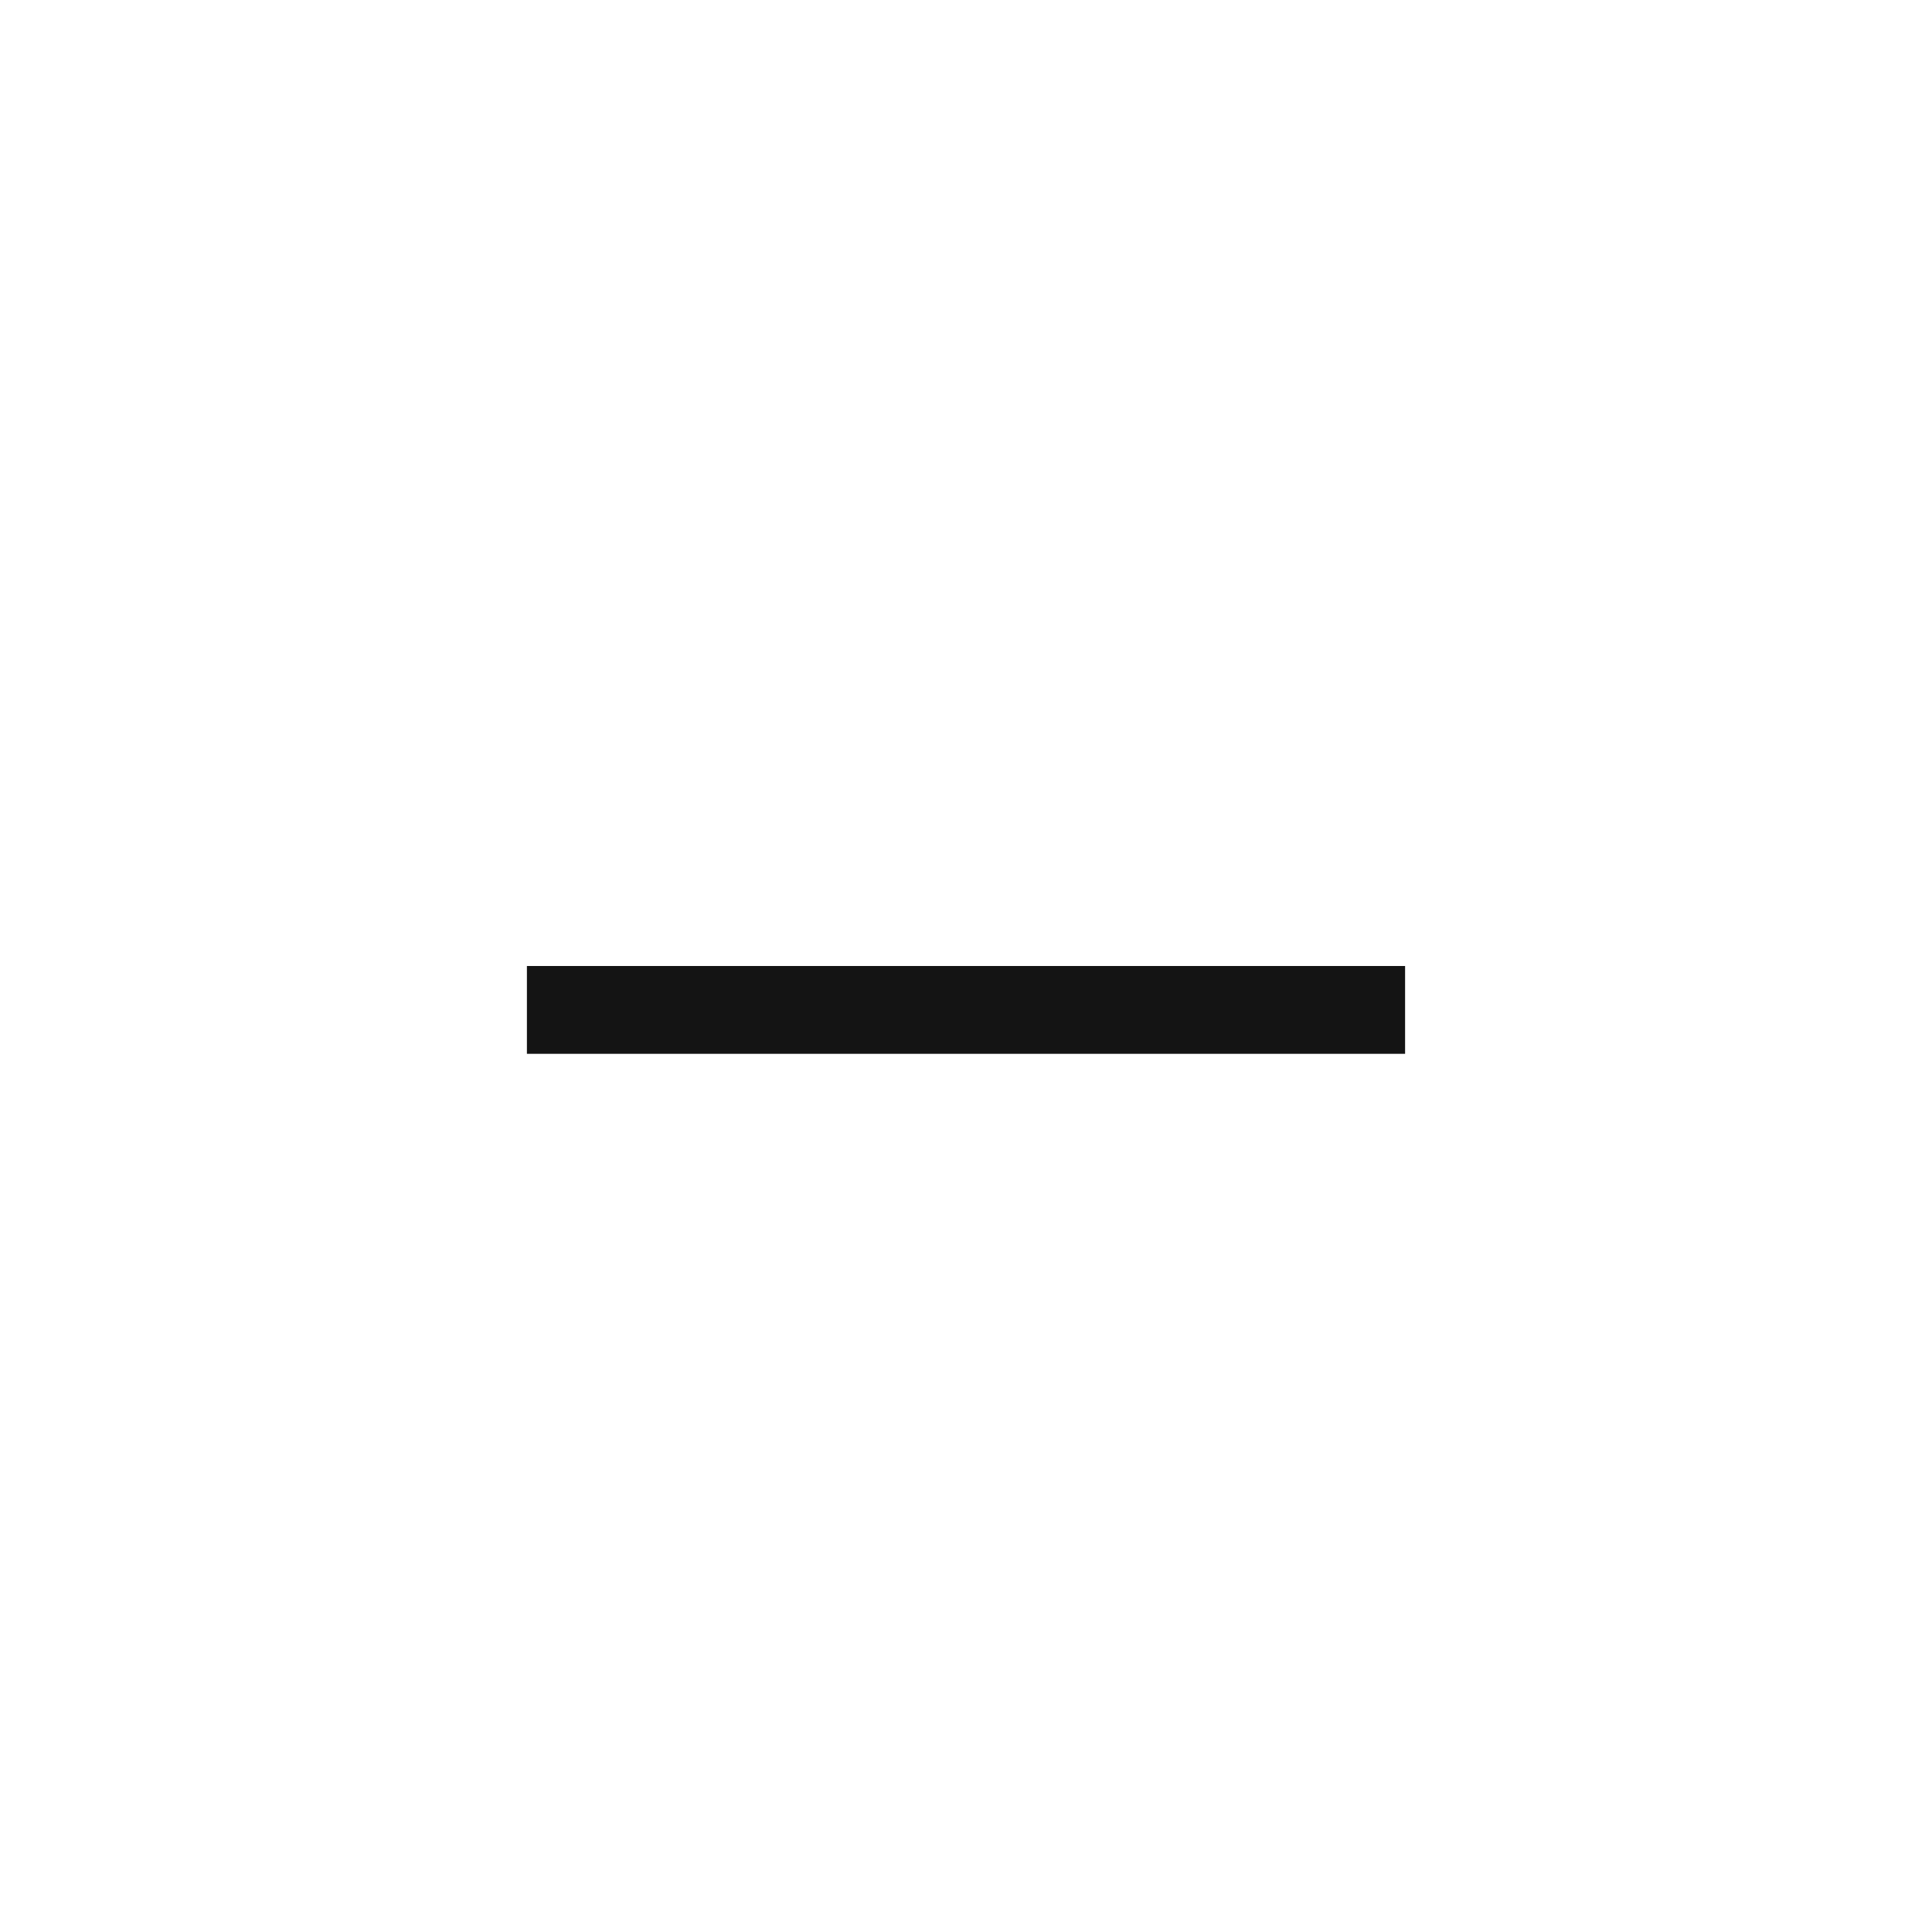
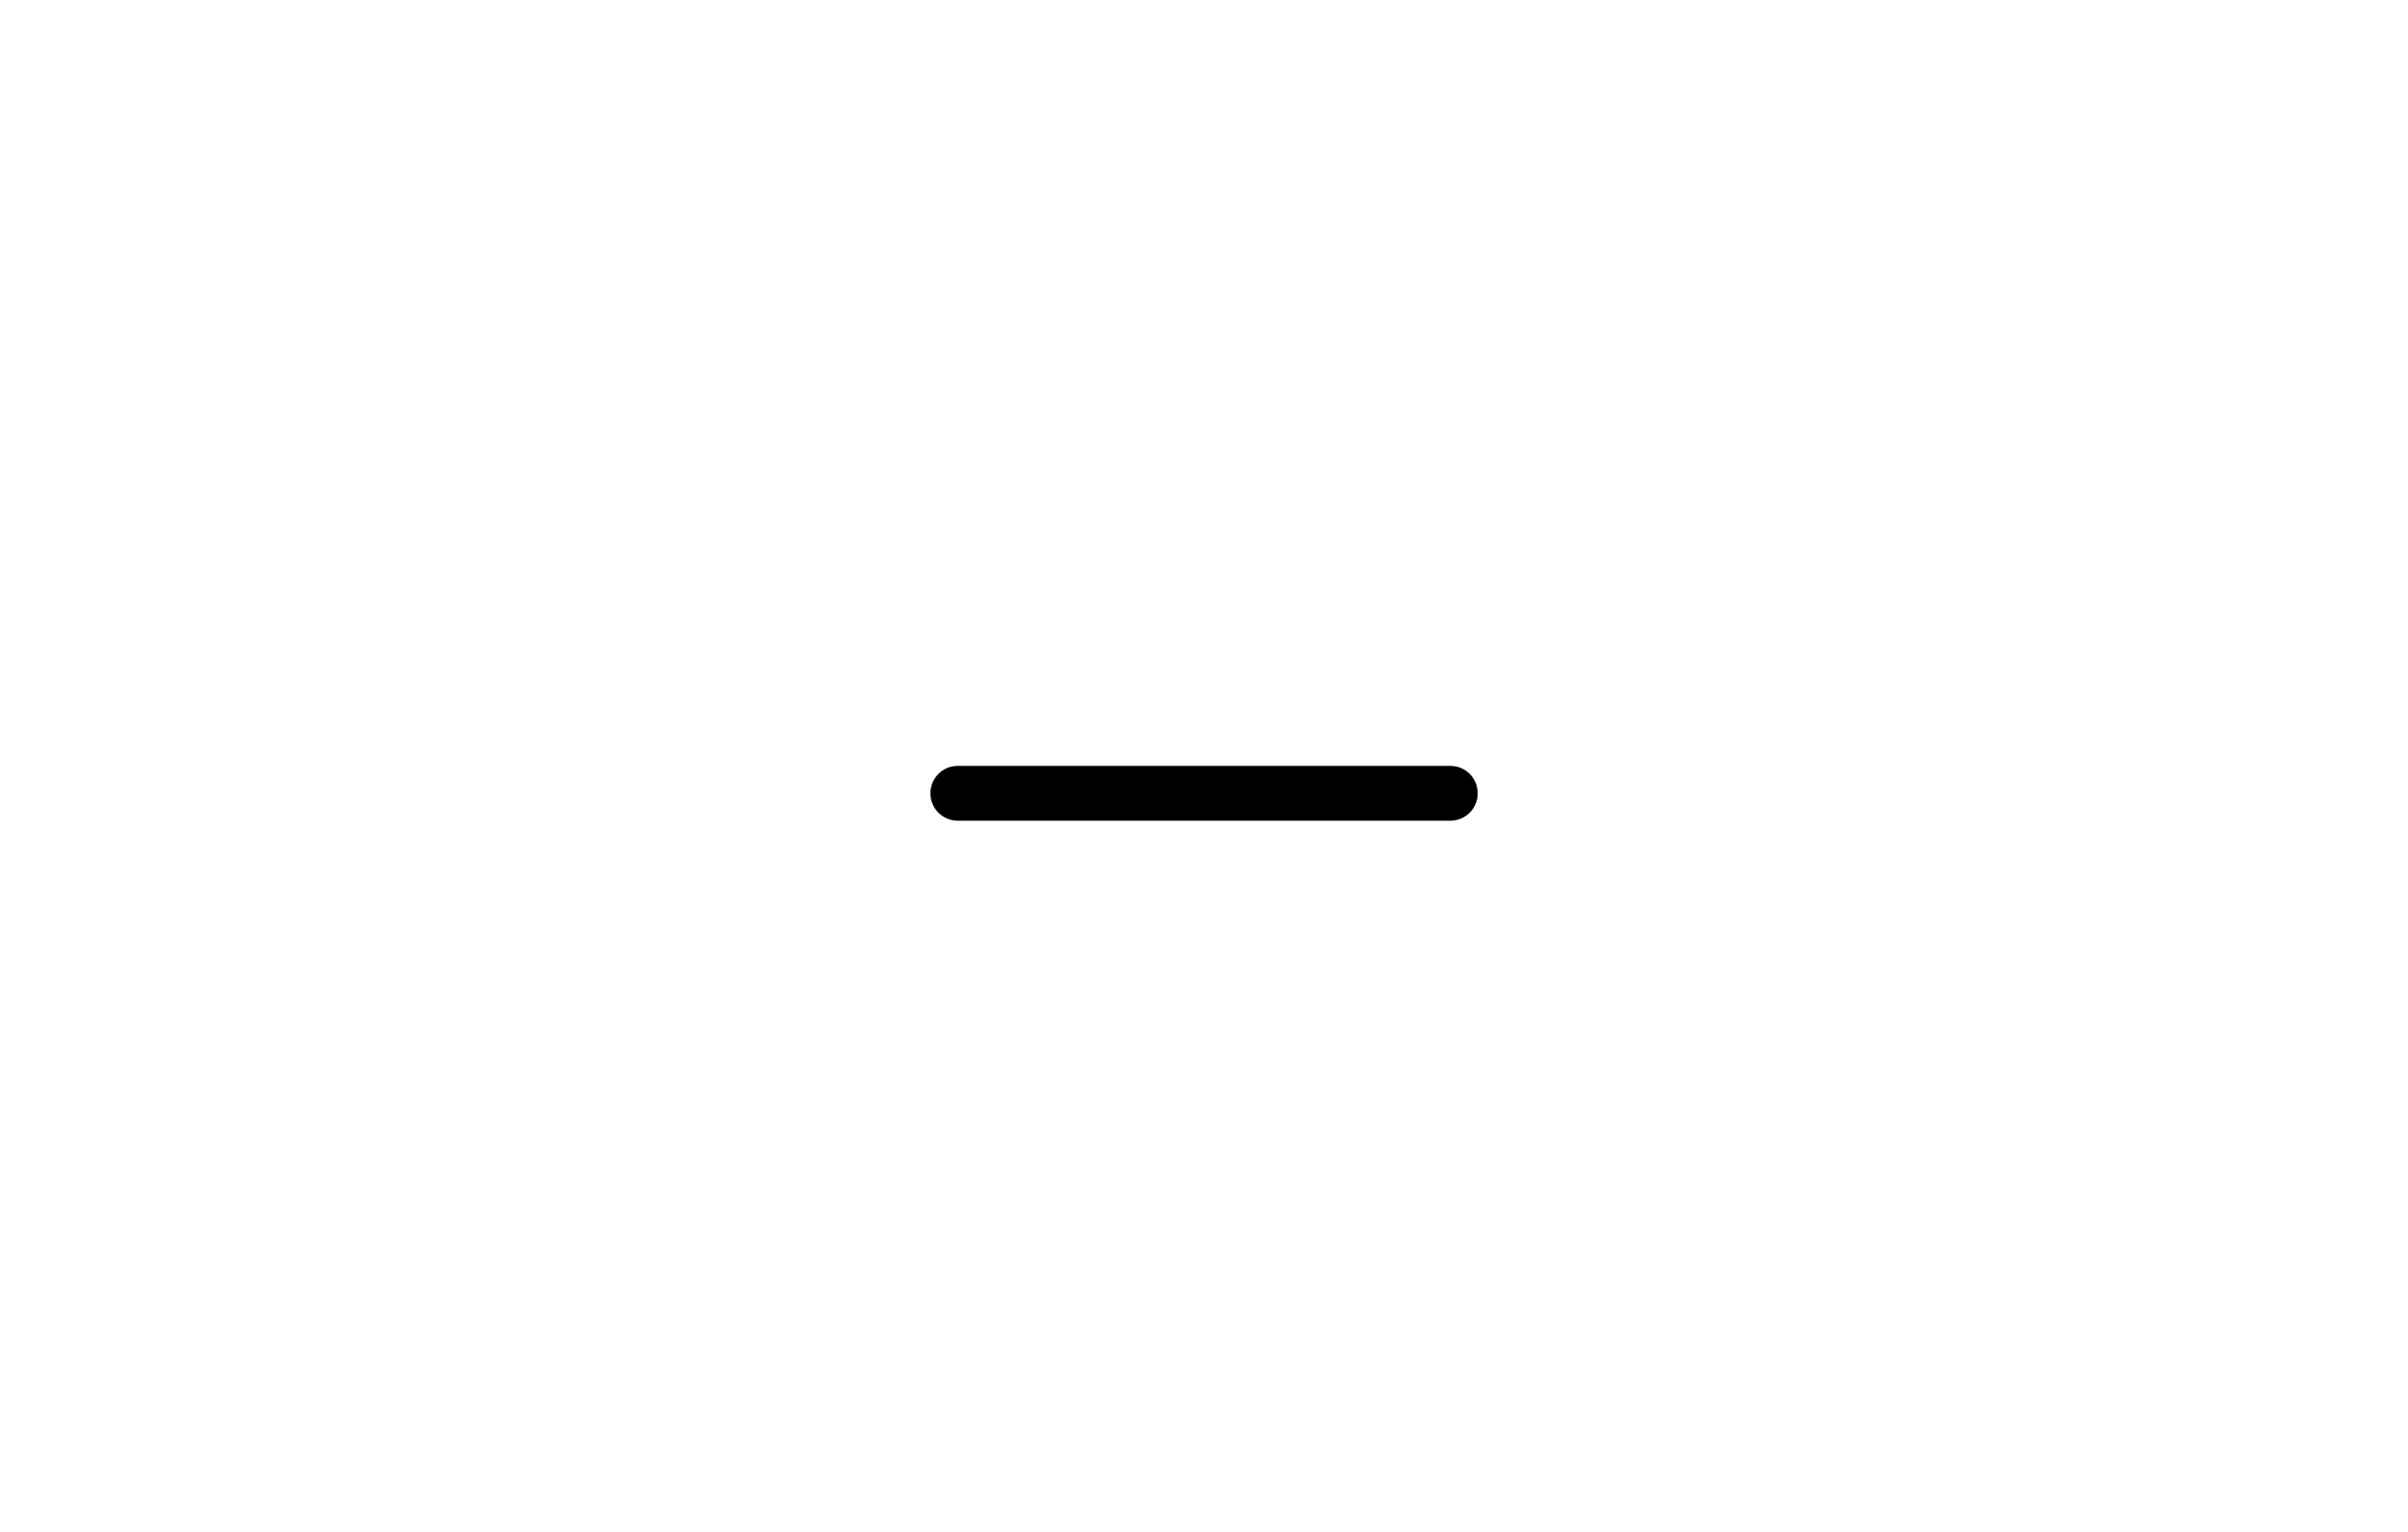
- <svg xmlns="http://www.w3.org/2000/svg" xmlns:xlink="http://www.w3.org/1999/xlink" id="svg4306" width="22" height="22" version="1.1" style="enable-background:new">
+ <svg xmlns="http://www.w3.org/2000/svg" xmlns:xlink="http://www.w3.org/1999/xlink" id="svg4306" width="44" height="28" version="1.1" style="enable-background:new">
  <defs id="defs24">
-     <filter color-interpolation-filters="sRGB" height="1.048" width="1.048" y="-.024" x="-.024" id="filter11290">
+     <filter color-interpolation-filters="sRGB" height="1.048" width="1.048" y="-0.024" x="-0.024" id="filter11290">
      <feGaussianBlur id="feGaussianBlur879" stdDeviation="0.159" />
    </filter>
-     <linearGradient gradientUnits="userSpaceOnUse" gradientTransform="translate(-0.0078552,-5.0139e-5)" y2=".898" y1="16.296" x2="16.137" x1=".739" id="linearGradient1005">
+     <linearGradient gradientUnits="userSpaceOnUse" gradientTransform="translate(-0.0078552,-5.0139e-5)" y2="0.898" y1="16.296" x2="16.137" x1="0.739" id="linearGradient1005">
      <stop id="stop882" offset="0" stop-color="#ff963c" />
      <stop id="stop884" offset="1" stop-color="#ffdc55" />
    </linearGradient>
-     <filter color-interpolation-filters="sRGB" height="1.166" width="1.17" y="-.083" x="-.085" id="filter1223">
+     <filter color-interpolation-filters="sRGB" height="1.166" width="1.17" y="-0.083" x="-0.085" id="filter1223">
      <feGaussianBlur id="feGaussianBlur887" stdDeviation="0.336" />
    </filter>
  </defs>
  <use x="0" y="0" xlink:href="#g1051" id="use1053" transform="translate(27.9661)" width="100%" height="100%" />
-   <g id="active-center">
-     <rect ry="0" rx="0" y="9.6172789e-07" x="1.2357177e-06" height="22" width="22" id="rect962" style="opacity:0;fill:#000000;fill-opacity:1;fill-rule:evenodd;stroke:none;stroke-width:3;stroke-linecap:round;stroke-linejoin:round;stroke-miterlimit:4;stroke-dasharray:none;stroke-opacity:1;paint-order:fill markers stroke" />
-     <rect ry="0" y="11" x="6" height="1" width="10" id="rect842" style="opacity:1;fill:#141414;fill-opacity:1;stroke:none;stroke-width:0.816;stroke-linecap:round;stroke-miterlimit:4;stroke-dasharray:none;stroke-opacity:1" />
-   </g>
-   <g id="inactive-center" transform="translate(-0.6555633)">
-     <rect style="opacity:0;fill:#000000;fill-opacity:1;fill-rule:evenodd;stroke:none;stroke-width:3;stroke-linecap:round;stroke-linejoin:round;stroke-miterlimit:4;stroke-dasharray:none;stroke-opacity:1;paint-order:fill markers stroke" id="rect1015" width="22" height="22" x="28.656" y="0.061" rx="0" ry="0" />
-     <rect style="opacity:0.5;fill:#323232;fill-opacity:1;stroke:none;stroke-width:0.816;stroke-linecap:round;stroke-miterlimit:4;stroke-dasharray:none;stroke-opacity:1" id="rect844" width="10" height="1" x="34.656" y="11" ry="0" />
-   </g>
-   <g id="deactivated-center" transform="translate(0.1410484)">
-     <rect ry="0" rx="0" y="0.806" x="58.859" height="22" width="22" id="rect1020" style="opacity:0;fill:#000000;fill-opacity:1;fill-rule:evenodd;stroke:none;stroke-width:3;stroke-linecap:round;stroke-linejoin:round;stroke-miterlimit:4;stroke-dasharray:none;stroke-opacity:1;paint-order:fill markers stroke" />
-     <rect ry="0" y="11" x="64.859" height="1" width="10" id="rect893" style="opacity:0.5;fill:#323232;fill-opacity:1;stroke:none;stroke-width:0.816;stroke-linecap:round;stroke-miterlimit:4;stroke-dasharray:none;stroke-opacity:1" />
-   </g>
-   <g id="hover-center">
-     <rect style="display:inline;opacity:1;fill:none;fill-opacity:1;stroke:none;stroke-width:1.375;stroke-linecap:butt;stroke-linejoin:miter;stroke-miterlimit:4;stroke-dasharray:none;stroke-dashoffset:0;stroke-opacity:0" id="rect6316" width="22" height="22" x="6.2584604e-07" y="32" />
-     <g transform="translate(25)" id="g921">
-       <rect style="opacity:1;fill:#e6e6e6;fill-opacity:1;stroke:none;stroke-width:1.222;stroke-linecap:round;stroke-miterlimit:4;stroke-dasharray:none;stroke-opacity:1" id="rect913" width="22" height="22" x="-25" y="32" ry="0" />
-       <rect style="opacity:1;fill:#141414;fill-opacity:1;stroke:none;stroke-width:0.816;stroke-linecap:round;stroke-miterlimit:4;stroke-dasharray:none;stroke-opacity:1" id="rect846" width="10" height="1" x="-19" y="43" ry="0" />
+   <g transform="matrix(3.779528,0,0,3.779528,3.500005,-0.999999)" id="active-center">
+     <g transform="matrix(1.157895,0,0,0.8750001,-1.538762,8.830469)" id="use1626">
+       <rect y="-9.79" x="0.529" height="8.467" width="10.054" id="rect13196" style="opacity:0.003;fill:#000000;fill-opacity:1;stroke-width:0.349" />
+     </g>
+     <g transform="translate(-19.44688,20.6375)" id="use1638">
+       <rect y="-19.579" x="21.431" height="5.821" width="5.821" id="rect13190" style="opacity:0.003;fill:#000000;fill-opacity:1;stroke-width:0.22" />
+       <rect class="ColorScheme-Text" ry="0.132" rx="0.132" y="-16.669" x="23.019" height="0.265" width="2.646" id="rect13192" style="color:#232629;fill:#000000;fill-opacity:1" />
    </g>
  </g>
-   <g id="pressed-center" transform="translate(0,-0.5)">
-     <rect y="57.5" x="6.2316286e-07" height="22" width="22" id="rect6412" style="display:inline;opacity:1;fill:none;fill-opacity:1;stroke:none;stroke-width:1.375;stroke-linecap:butt;stroke-linejoin:miter;stroke-miterlimit:4;stroke-dasharray:none;stroke-dashoffset:0;stroke-opacity:0" />
-     <g transform="translate(25,-0.5)" id="g946">
-       <rect ry="0" y="58" x="-25" height="22" width="22" id="rect915" style="opacity:1;fill:#d2d2d2;fill-opacity:1;stroke:none;stroke-width:1.222;stroke-linecap:round;stroke-miterlimit:4;stroke-dasharray:none;stroke-opacity:1" />
-       <rect ry="0" y="69" x="-19" height="1" width="10" id="rect917" style="opacity:1;fill:#141414;fill-opacity:1;stroke:none;stroke-width:0.816;stroke-linecap:round;stroke-miterlimit:4;stroke-dasharray:none;stroke-opacity:1" />
+   <g transform="matrix(3.779528,0,0,3.779528,47.50001,-45)" id="inactive-center">
+     <g transform="matrix(1.157895,0,0,0.8750001,-1.538762,20.47214)" id="use1624">
+       <rect y="-9.79" x="0.529" height="8.467" width="10.054" id="rect13301" style="opacity:0.003;fill:#000000;fill-opacity:1;stroke-width:0.349" />
+     </g>
+     <g transform="translate(-19.44688,32.27917)" id="use1644">
+       <rect y="-19.579" x="21.431" height="5.821" width="5.821" id="rect13291" style="opacity:0.003;fill:#000000;fill-opacity:1;stroke-width:0.22" />
+       <rect class="ColorScheme-Text" ry="0.132" rx="0.132" y="-16.669" x="23.019" height="0.265" width="2.646" id="rect13293" style="color:#232629;fill:#000000;fill-opacity:1;opacity:0.4" />
+     </g>
+   </g>
+   <g transform="matrix(3.779528,0,0,3.779528,91.50001,-45)" id="deactivated-center">
+     <g transform="matrix(1.157895,0,0,0.8750001,-1.538762,20.47214)" id="g15892">
+       <rect y="-9.79" x="0.529" height="8.467" width="10.054" id="rect15890" style="opacity:0.003;fill:#000000;fill-opacity:1;stroke-width:0.349" />
+     </g>
+     <g transform="translate(-19.44688,32.27917)" id="g15898">
+       <rect y="-19.579" x="21.431" height="5.821" width="5.821" id="rect15894" style="opacity:0.003;fill:#000000;fill-opacity:1;stroke-width:0.22" />
+       <rect class="ColorScheme-Text" ry="0.132" rx="0.132" y="-16.669" x="23.019" height="0.265" width="2.646" id="rect15896" style="color:#232629;opacity:0.4;fill:#000000;fill-opacity:1" />
+     </g>
+   </g>
+   <g transform="matrix(3.779528,0,0,3.779528,-45,28)" id="hover-center">
+     <g id="use1628" transform="matrix(1.157895,0,0,0.875,11.29353,17.36328)">
+       <rect style="color:#232629;opacity:0.1;fill:#000000;fill-opacity:1" id="rect17449" width="10.054" height="8.467" x="0.529" y="-19.844" class="ColorScheme-Text" />
+     </g>
+     <g id="use1634" transform="translate(-12.7,25.92917)">
+       <rect y="-25.135" x="27.517" height="5.821" width="5.821" id="rect17443" style="opacity:0.003;fill:#000000;fill-opacity:1;stroke-width:0.22" />
+       <rect style="color:#232629;fill:#000000;fill-opacity:1" id="rect17445" width="2.646" height="0.265" x="29.104" y="-22.225" rx="0.132" ry="0.132" class="ColorScheme-Text" />
+     </g>
+   </g>
+   <g transform="matrix(3.779528,0,0,3.779528,-95,56)" id="pressed-center">
+     <g id="use1630" transform="matrix(1.157895,0,0,0.875,24.5227,26.6237)">
+       <rect y="-30.427" x="0.529" height="8.467" width="10.054" id="rect19001" style="color:#232629;opacity:0.2;fill:#000000;fill-opacity:1" class="ColorScheme-Text" />
+     </g>
+     <g id="use1640" transform="translate(0.5291675,25.92917)">
+       <rect style="opacity:0.003;fill:#000000;fill-opacity:1;stroke-width:0.22" id="rect19005" width="5.821" height="5.821" x="27.517" y="-25.135" />
+       <rect style="color:#232629;fill:#000000;fill-opacity:1" id="rect19007" width="2.646" height="0.265" x="29.104" y="-22.225" rx="0.132" ry="0.132" class="ColorScheme-Text" />
    </g>
  </g>
</svg>
